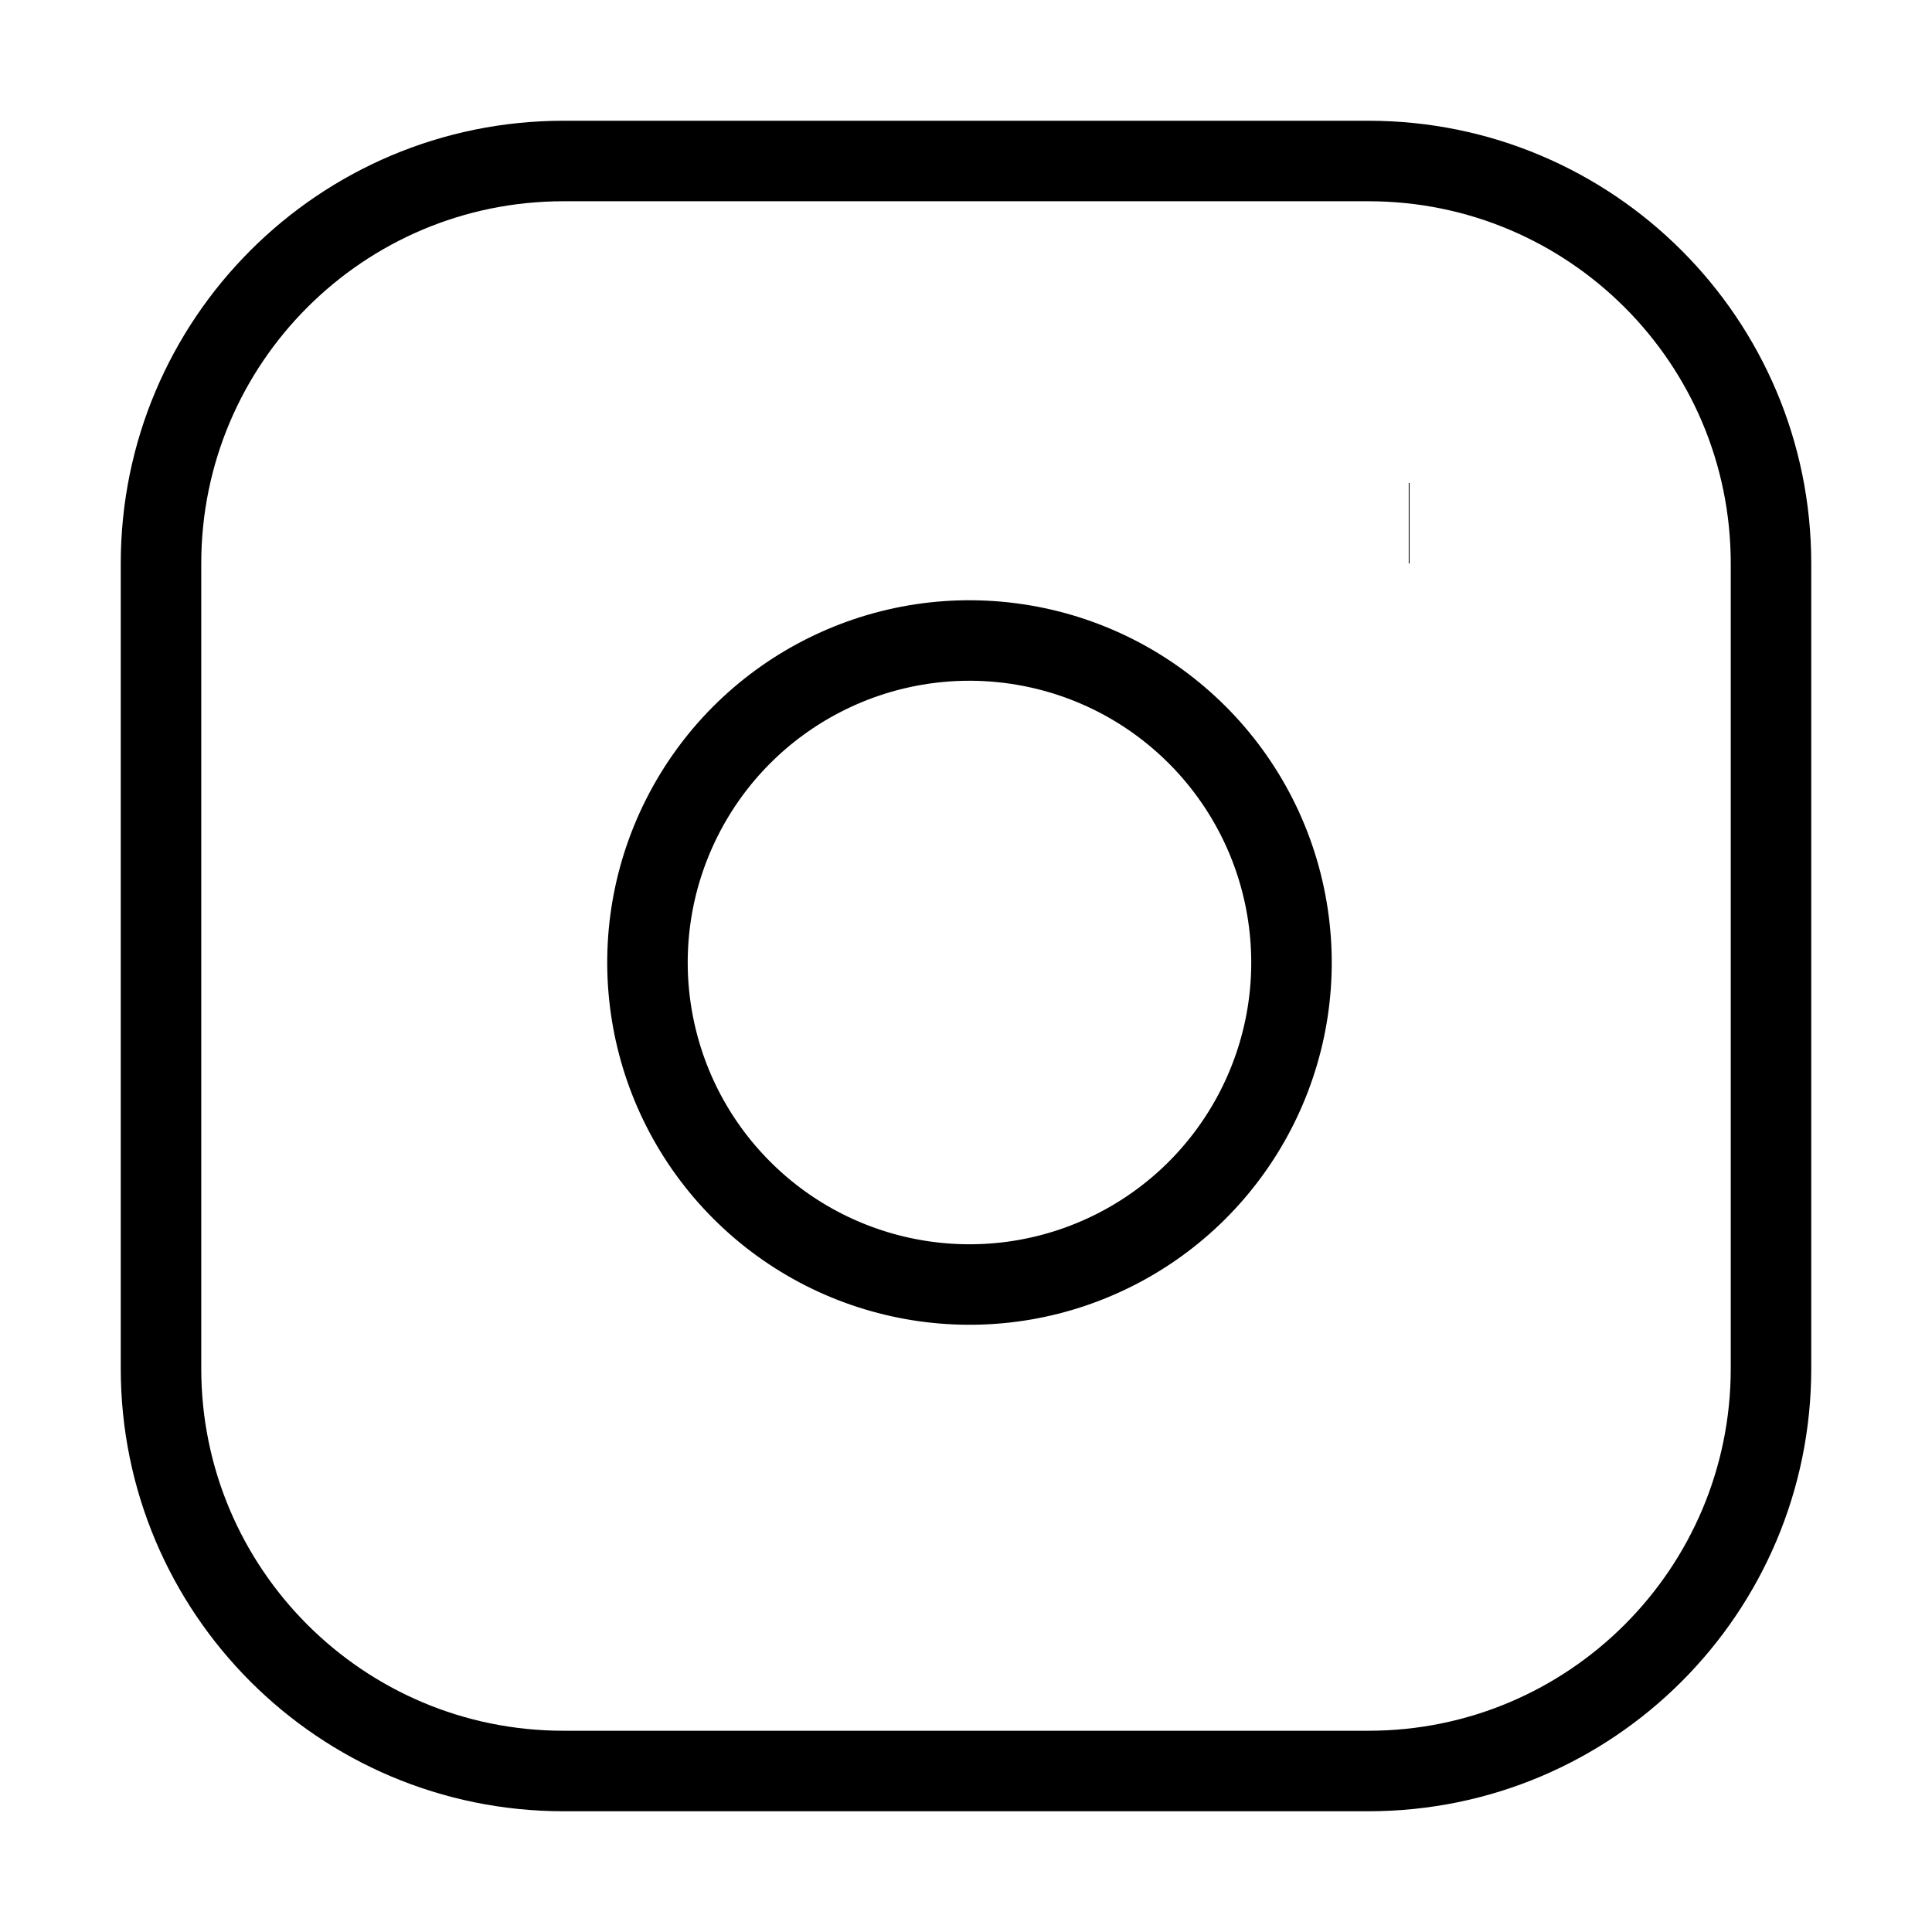
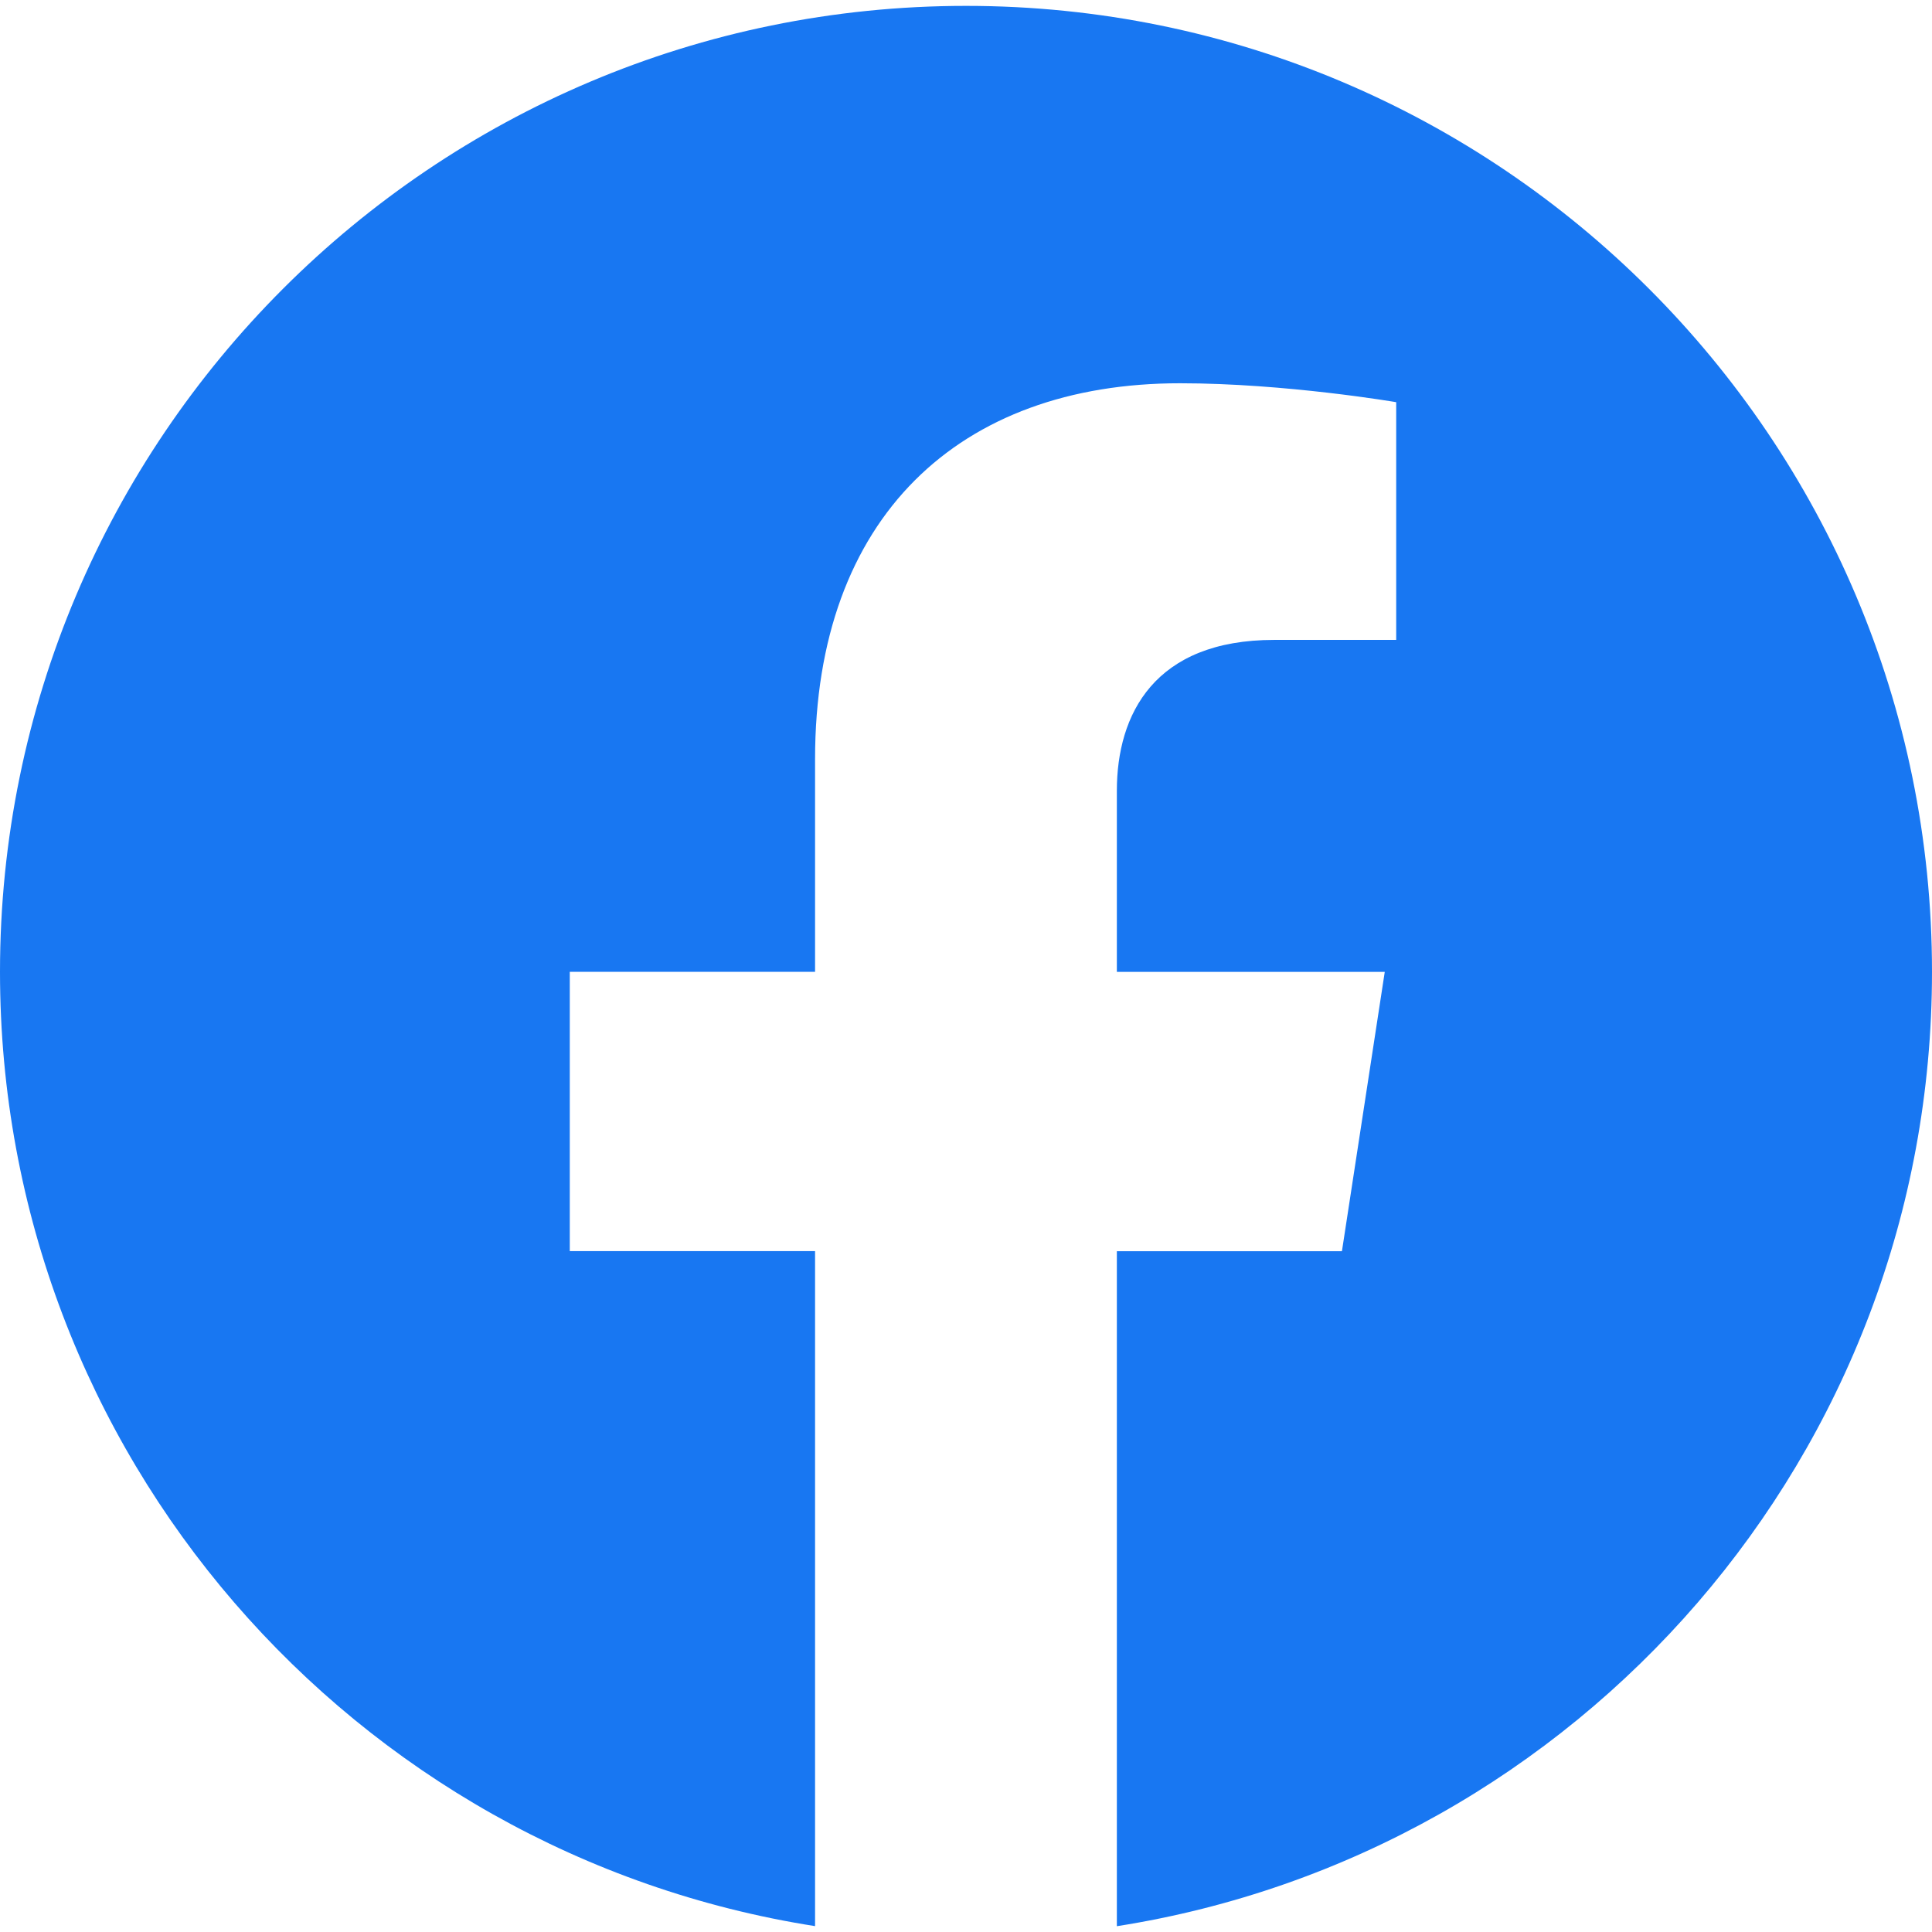
- <svg xmlns="http://www.w3.org/2000/svg" role="img" viewBox="0 0 24 24" fill="none" stroke="currentColor" strokeWidth="2" strokeLinecap="round" strokeLinejoin="round" className="feather feather-instagram">
-   <rect x="2" y="2" width="20" height="20" rx="5" ry="5" />
-   <path d="M16 11.37A4 4 0 1 1 12.63 8 4 4 0 0 1 16 11.37z" />
-   <line x1="17.5" y1="6.5" x2="17.51" y2="6.5" />
+ <svg xmlns="http://www.w3.org/2000/svg" fill="#1877F2" role="img" viewBox="0 0 24 24">
+   <path d="M24 12.073c0-6.627-5.373-12-12-12s-12 5.373-12 12c0 5.99 4.388 10.954 10.125 11.854v-8.385H7.078v-3.47h3.047V9.43c0-3.007 1.792-4.669 4.533-4.669 1.312 0 2.686.235 2.686.235v2.953H15.83c-1.491 0-1.956.925-1.956 1.874v2.25h3.328l-.532 3.47h-2.796v8.385C19.612 23.027 24 18.062 24 12.073z" />
</svg>
